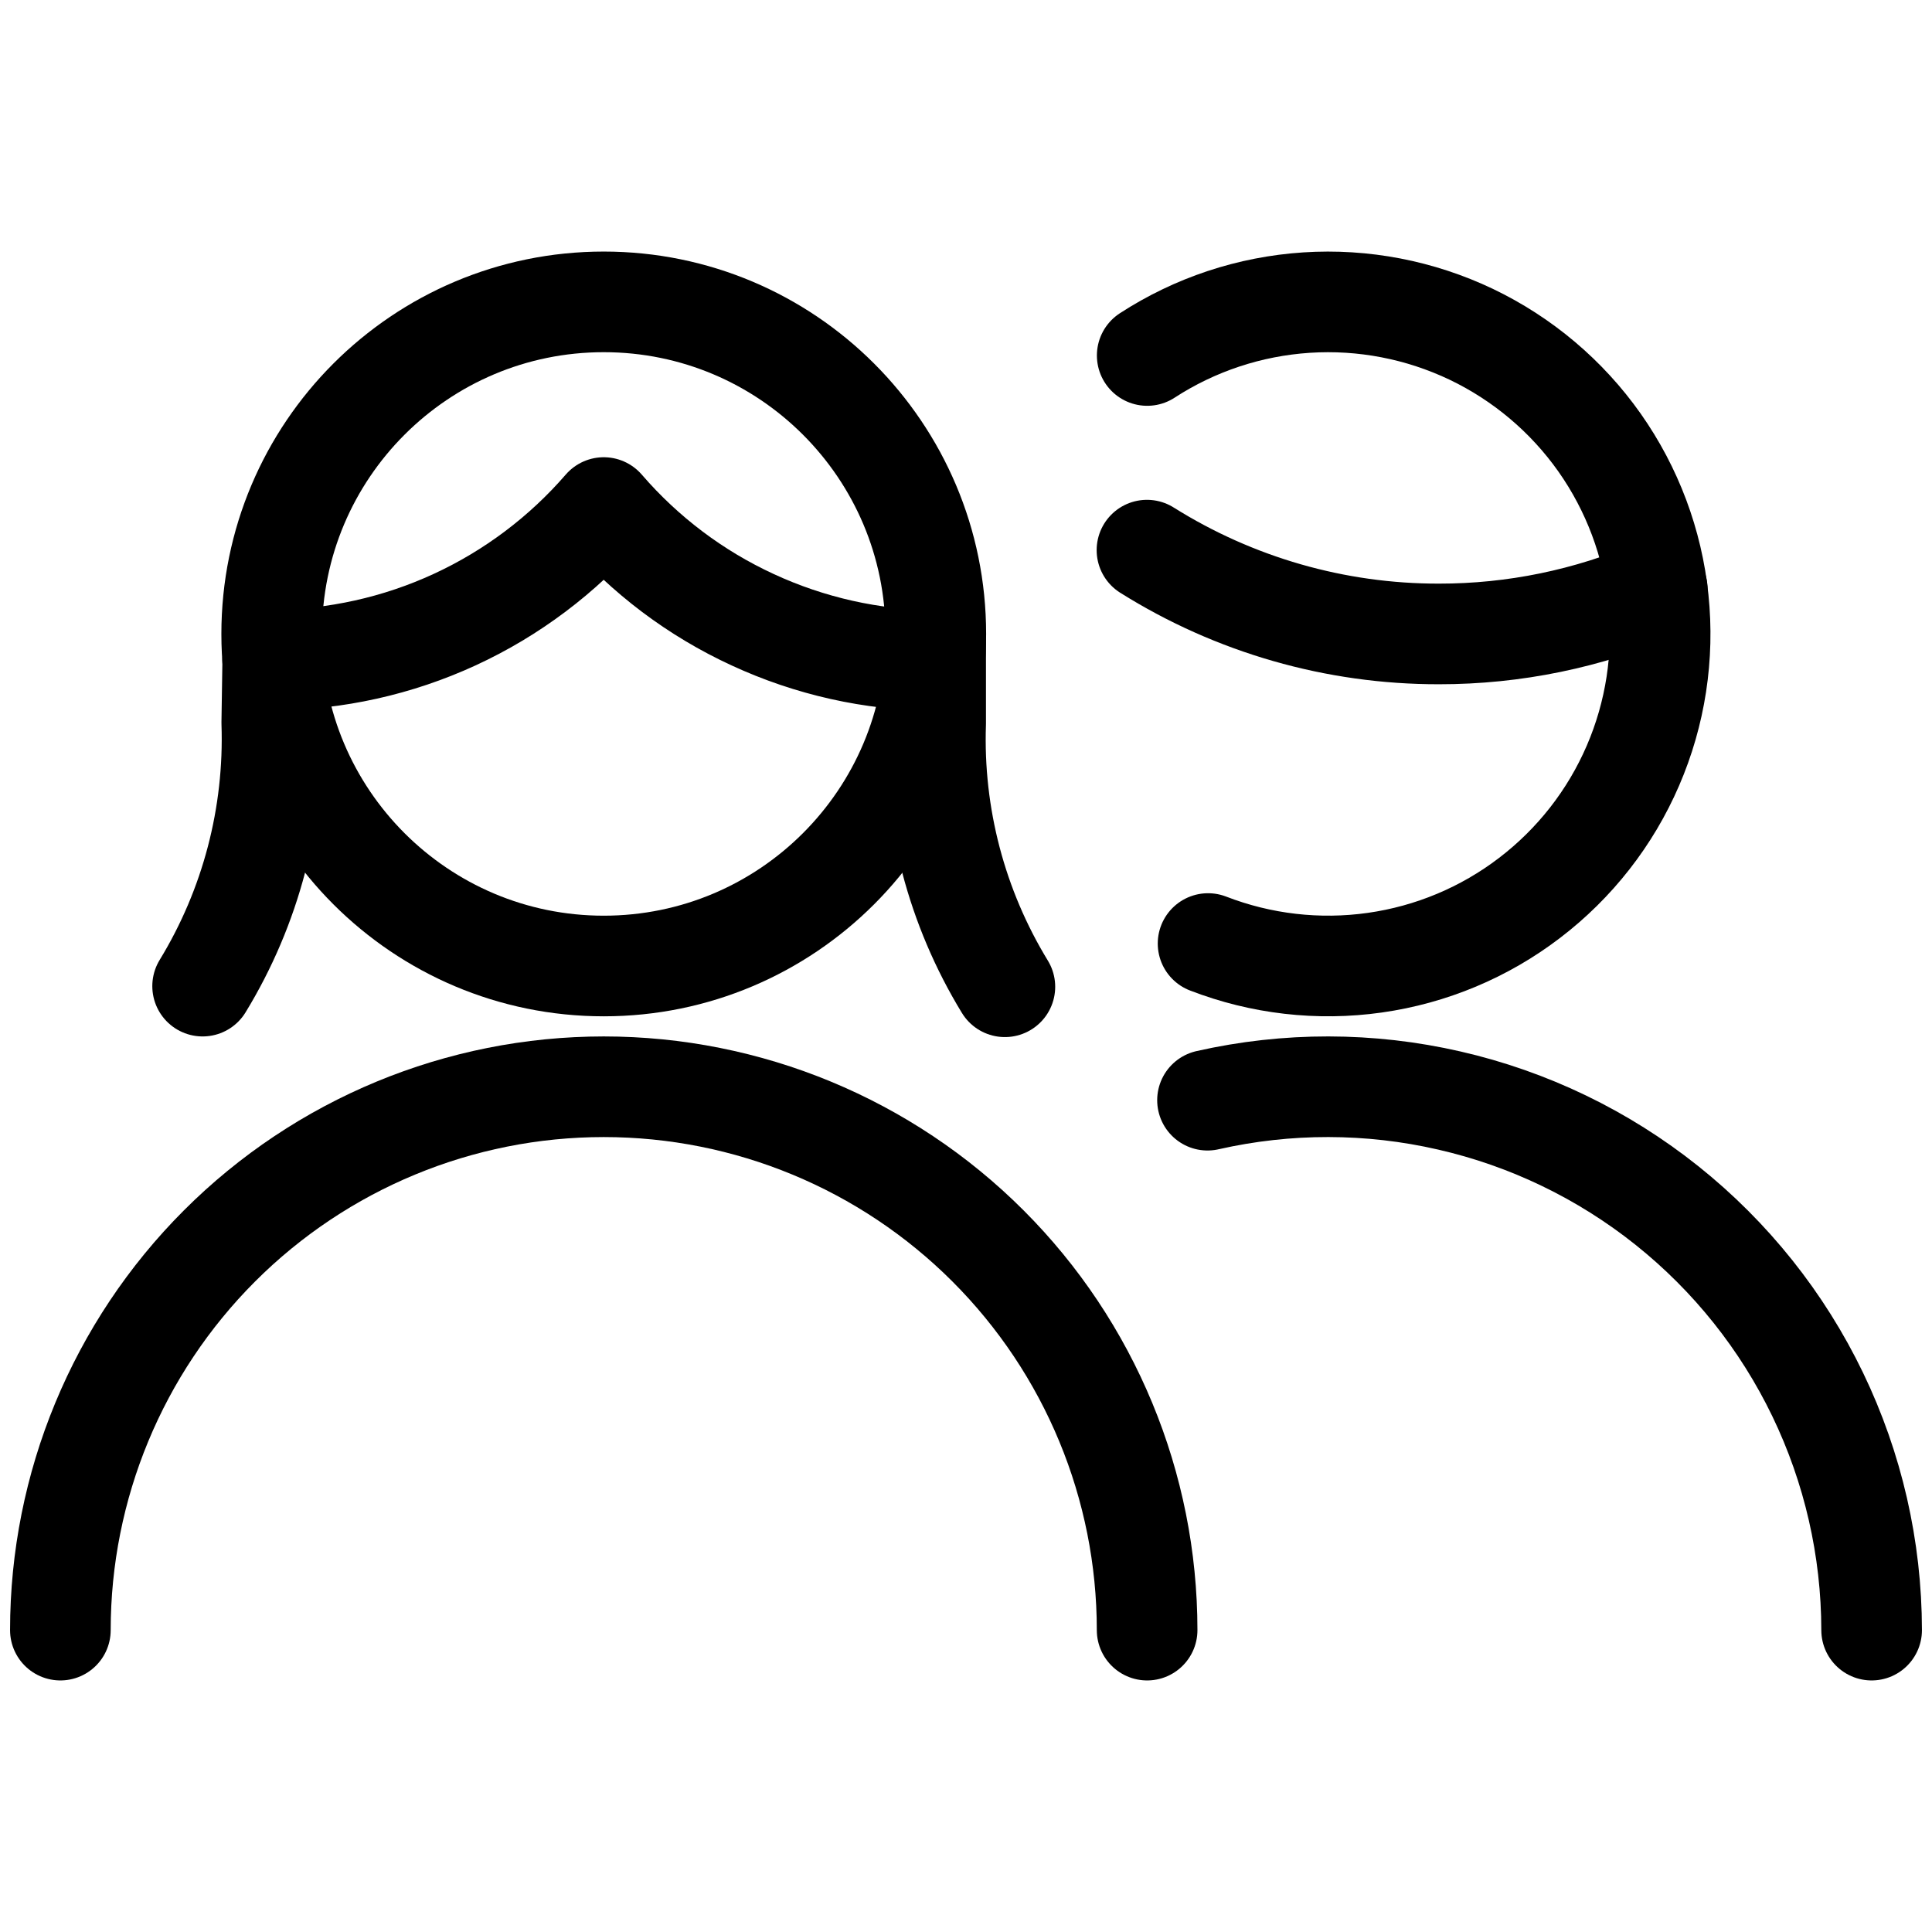
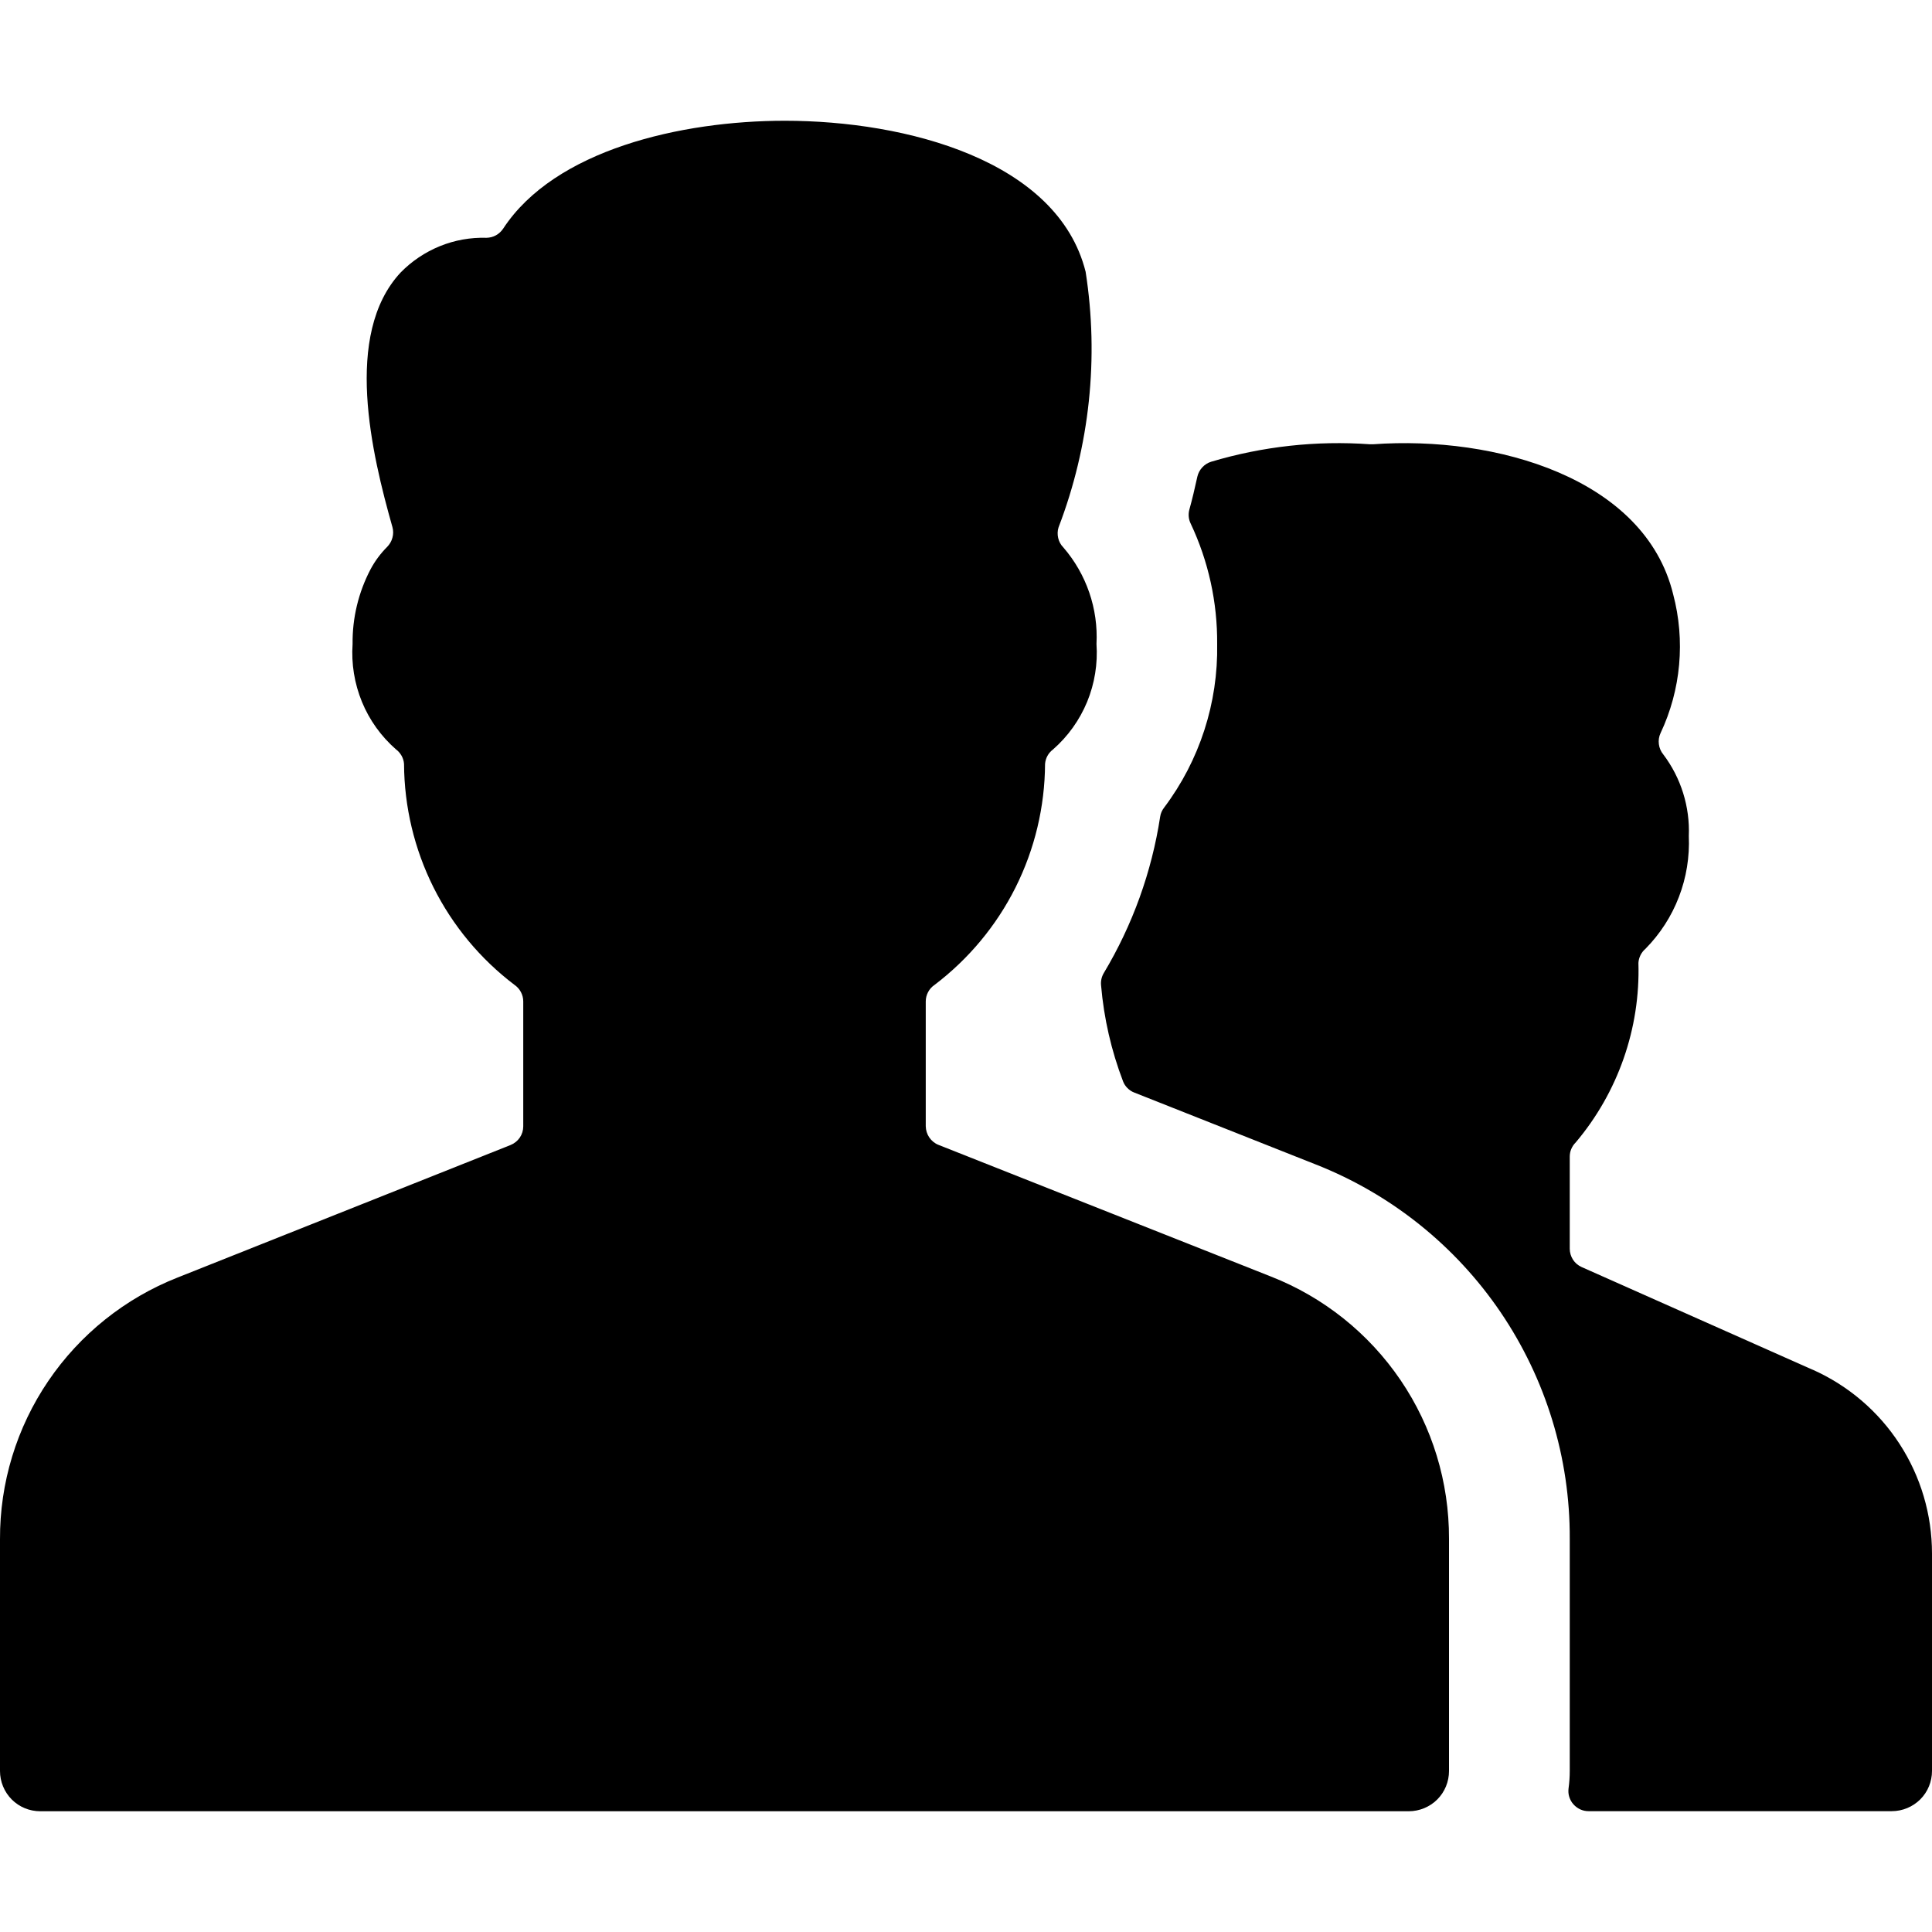
- <svg xmlns="http://www.w3.org/2000/svg" width="24" height="24" viewBox="0 0 24 24" fill="none">
-   <path d="M14.251 4.416C14.843 4.031 15.525 3.805 16.23 3.759C16.934 3.713 17.639 3.849 18.277 4.153C18.914 4.458 19.463 4.921 19.87 5.498C20.277 6.076 20.529 6.748 20.601 7.45C20.674 8.153 20.565 8.863 20.285 9.511C20.005 10.16 19.563 10.725 19.001 11.154C18.44 11.583 17.778 11.86 17.078 11.959C16.379 12.058 15.666 11.976 15.007 11.721" stroke="currentColor" stroke-width="1.25" stroke-linecap="round" stroke-linejoin="round" />
-   <path d="M15 13.667C15.989 13.443 17.015 13.444 18.003 13.671C18.991 13.897 19.915 14.343 20.707 14.975C21.5 15.608 22.14 16.41 22.58 17.323C23.02 18.236 23.249 19.236 23.25 20.25" stroke="currentColor" stroke-width="1.25" stroke-linecap="round" stroke-linejoin="round" />
-   <path d="M14.248 6.834C15.335 7.516 16.592 7.877 17.875 7.875C18.808 7.876 19.73 7.686 20.587 7.317" stroke="currentColor" stroke-width="1.25" stroke-linecap="round" stroke-linejoin="round" />
-   <path d="M0.75 20.25C0.75 18.46 1.461 16.743 2.727 15.477C3.993 14.211 5.71 13.5 7.5 13.5C9.29 13.5 11.007 14.211 12.273 15.477C13.539 16.743 14.25 18.46 14.25 20.25" stroke="currentColor" stroke-width="1.25" stroke-linecap="round" stroke-linejoin="round" />
-   <path d="M3.388 8.2L3.376 8.978C3.415 10.129 3.117 11.267 2.517 12.25" stroke="currentColor" stroke-width="1.25" stroke-linecap="round" stroke-linejoin="round" />
-   <path d="M11.623 7.986V8.986C11.584 10.137 11.883 11.275 12.483 12.258" stroke="currentColor" stroke-width="1.25" stroke-linecap="round" stroke-linejoin="round" />
-   <path d="M3.388 8.2C4.169 8.195 4.94 8.024 5.649 7.697C6.358 7.37 6.989 6.895 7.5 6.305C8.01 6.896 8.641 7.372 9.351 7.699C10.06 8.027 10.831 8.2 11.612 8.205" stroke="currentColor" stroke-width="1.25" stroke-linecap="round" stroke-linejoin="round" />
-   <path d="M7.5 12C9.778 12 11.625 10.153 11.625 7.875C11.625 5.597 9.778 3.75 7.5 3.75C5.222 3.75 3.375 5.597 3.375 7.875C3.375 10.153 5.222 12 7.5 12Z" stroke="currentColor" stroke-width="1.25" stroke-linecap="round" stroke-linejoin="round" />
+ <svg xmlns="http://www.w3.org/2000/svg" width="24px" height="24px" viewBox="0 0 24 24">
+   <g fill="currentColor">
+     <path d="M22.516 17.015l-2.868-1.275c-.044-.02-.082-.051-.108-.092-.026-.041-.04-.088-.04-.136v-1.143c-0-.033.006-.066.019-.096.013-.03.031-.058.055-.081.525-.622.803-1.416.779-2.23.002-.034.011-.067.026-.097.015-.03.036-.057.062-.079.181-.184.323-.403.415-.644.093-.241.134-.498.123-.756.015-.364-.097-.723-.317-1.014-.03-.036-.049-.081-.055-.128-.006-.047.001-.095.021-.137.254-.539.309-1.151.156-1.727-.353-1.439-2.2-1.972-3.729-1.861h-.036c-.666-.048-1.335.026-1.974.217-.042.013-.08.037-.11.07-.03.032-.051.072-.061.115-.031.143-.064.282-.1.412-.015.057-.009.118.017.171.221.468.333.979.329 1.496.013.731-.218 1.446-.658 2.031-.026.033-.044.072-.05.114-.105.687-.343 1.346-.7 1.942-.028.047-.04.101-.034.155.035.408.127.809.273 1.191.012.032.031.06.055.084.024.024.052.043.084.055l2.254.893c.933.367 1.734 1.007 2.297 1.836.563.83.863 1.81.859 2.813V22c0.0.073-.005.145-.015.217-.004.035-.002.071.009.105.011.034.028.066.052.092.024.027.053.048.085.063.033.015.068.022.103.022H23.5c.133 0 .26-.053.354-.146.094-.094.146-.221.146-.354v-2.7c0-.484-.14-.957-.403-1.362-.263-.406-.639-.726-1.081-.923z" />
+     <path d="M18 19.114c.002-.702-.207-1.389-.602-1.97-.395-.581-.955-1.029-1.609-1.286l-4.131-1.636c-.046-.018-.086-.051-.114-.092-.028-.041-.043-.09-.044-.14V12.44c-0-.04.01-.08.029-.116.019-.036.046-.066.08-.089.424-.322.769-.736 1.007-1.212.238-.476.363-1.0.366-1.533.003-.036.013-.07.03-.101.017-.031.041-.058.07-.08.185-.162.329-.364.423-.591.093-.227.133-.473.116-.718.023-.438-.125-.868-.412-1.2-.032-.032-.054-.073-.064-.117-.01-.044-.009-.09.005-.133.387-1.011.503-2.105.336-3.174C13.139 1.992 11.256 1.5 9.75 1.5c-1.292 0-2.86.362-3.5 1.341-.023.034-.053.062-.089.082-.036.02-.076.03-.117.031-.198-.006-.396.029-.58.104-.184.075-.351.187-.489.329-.713.769-.357 2.253-.1 3.161.012.043.012.088 0.0.131-.011.043-.034.082-.065.114-.082.082-.152.176-.207.279-.15.286-.227.605-.223.928-.017.245.023.491.116.718.093.227.238.429.423.591.029.021.052.049.07.08.017.031.028.066.03.101.003.532.128 1.057.366 1.533.238.476.583.891 1.007 1.212.033.023.06.053.079.089.019.036.029.075.029.116v1.552c0.0.05-.015.099-.043.14-.028.041-.068.073-.115.092l-4.136 1.646c-.652.257-1.212.705-1.606 1.285-.394.58-.603 1.266-.6 1.967V22c0 .133.053.26.146.354.094.094.221.146.354.146H17.5c.133 0 .26-.053.354-.146.094-.094.146-.221.146-.354v-2.886z" />
+   </g>
</svg>
